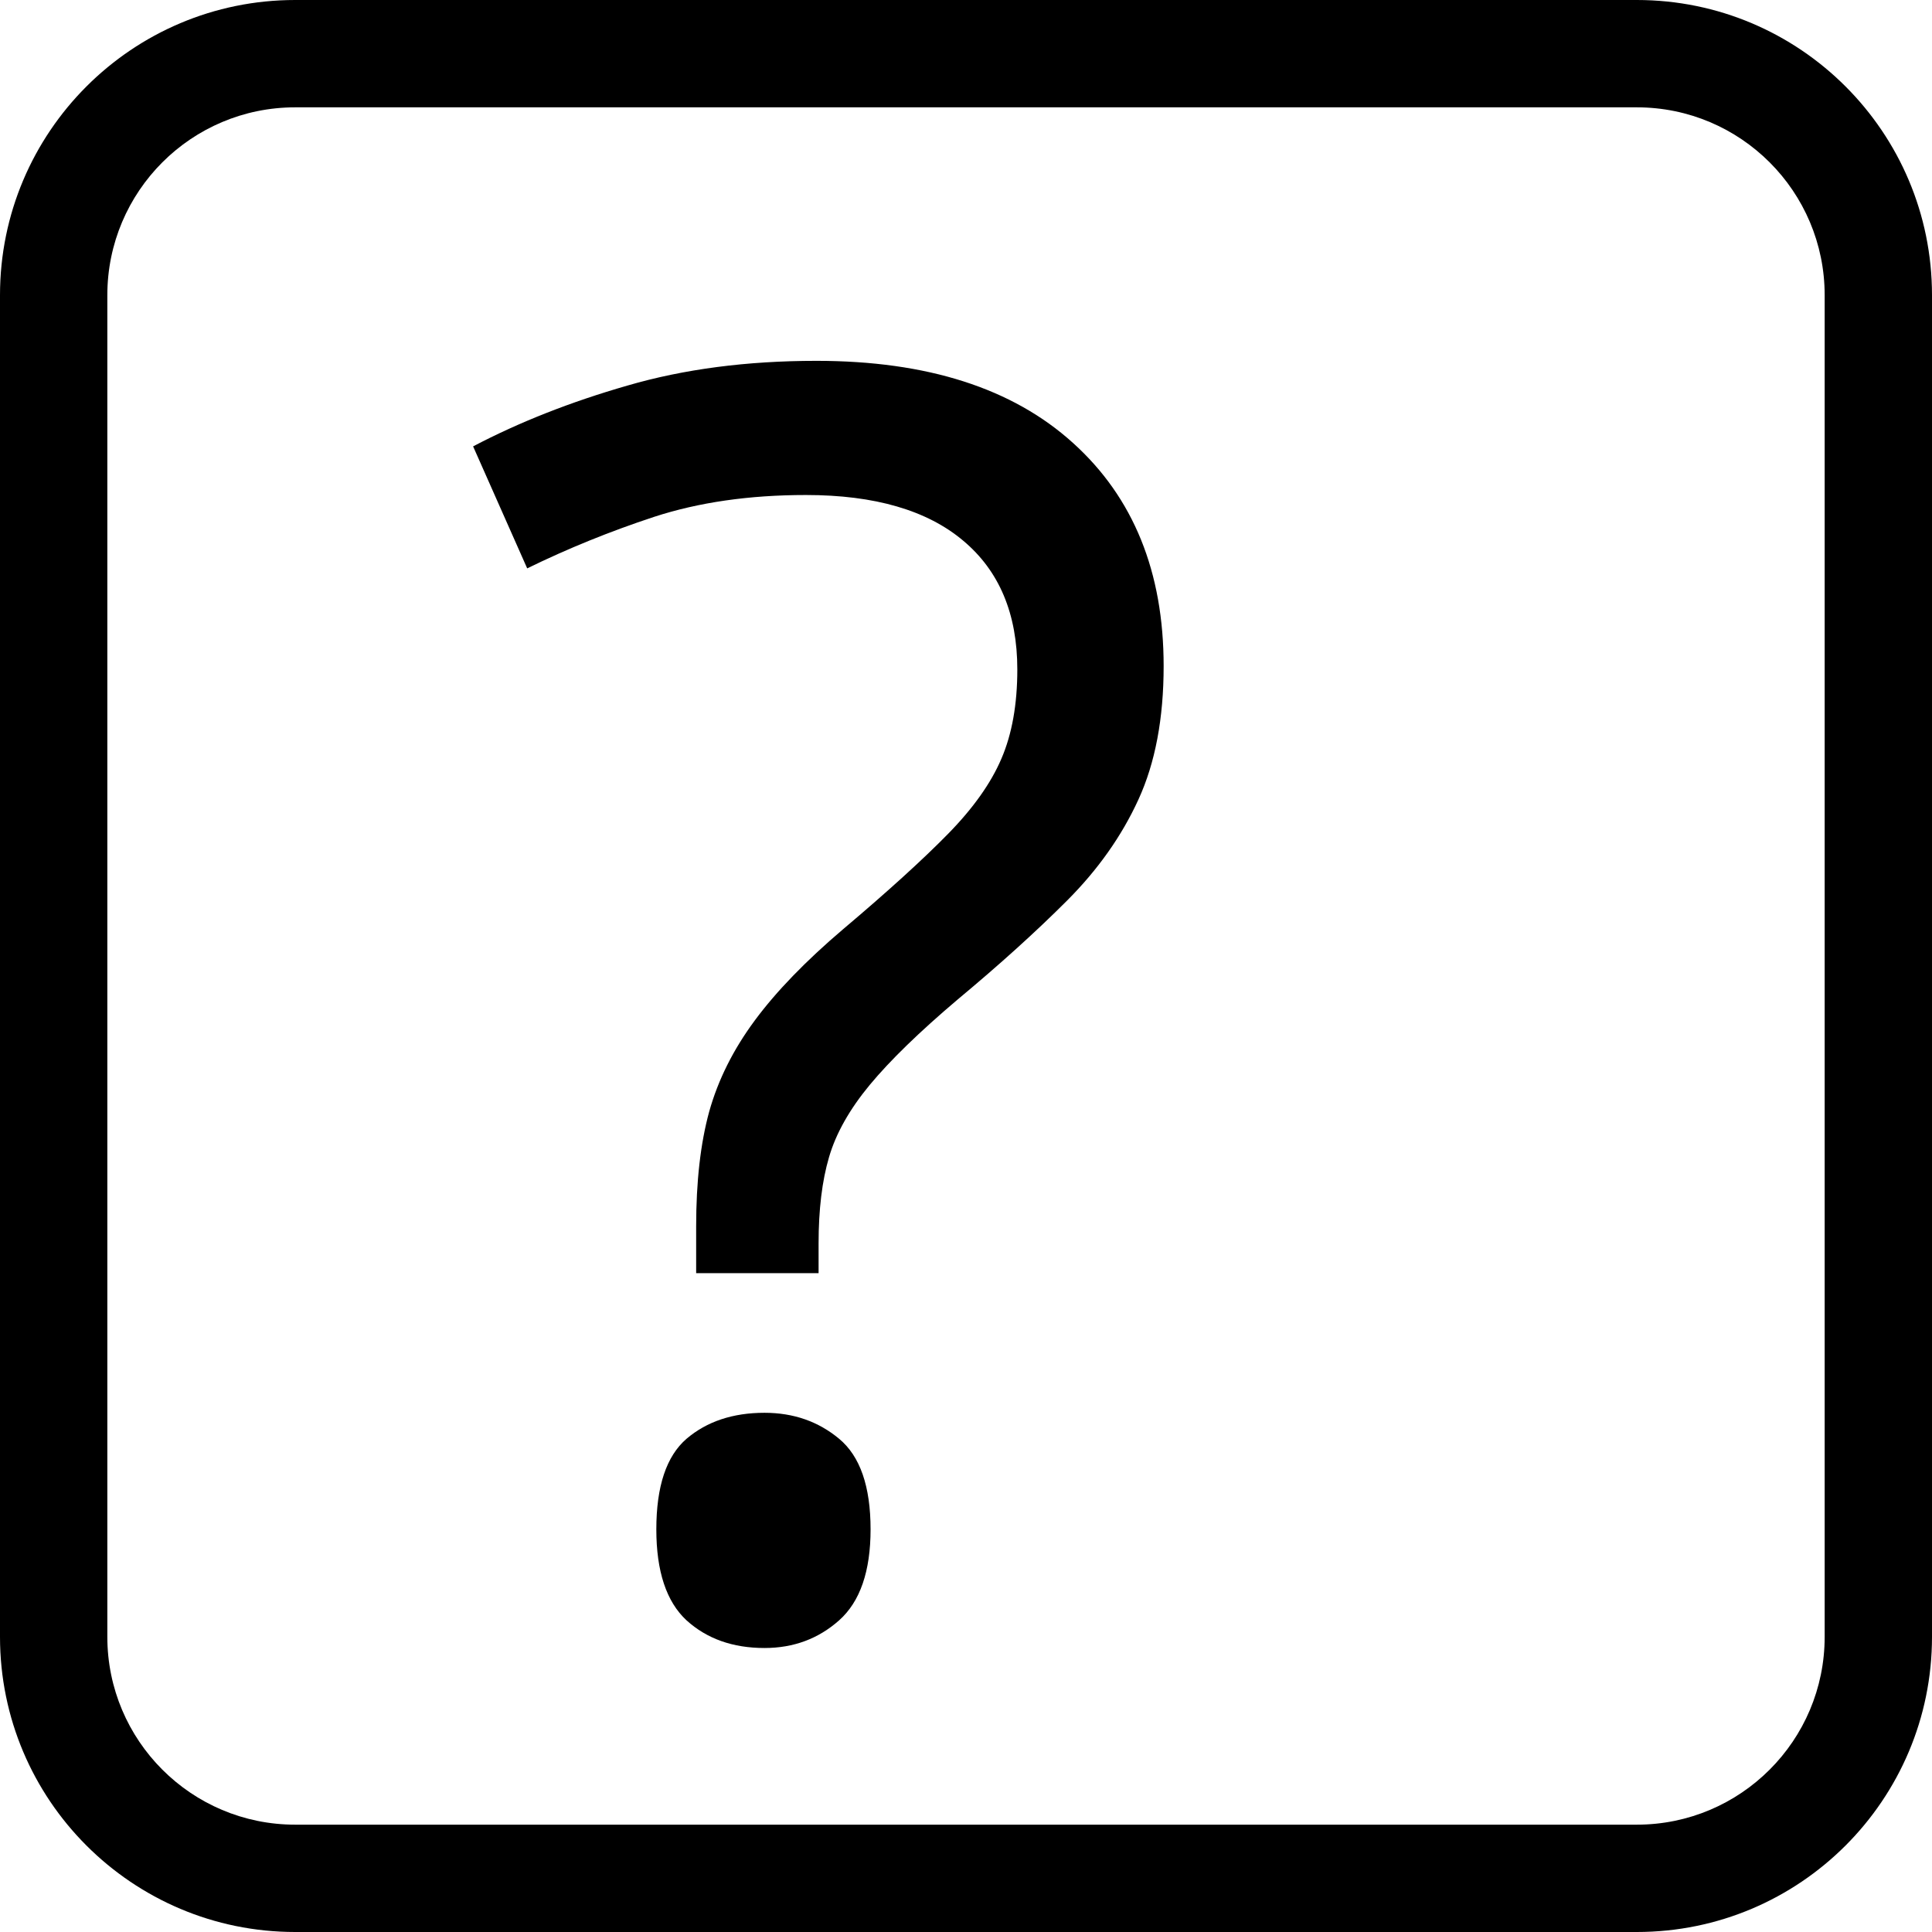
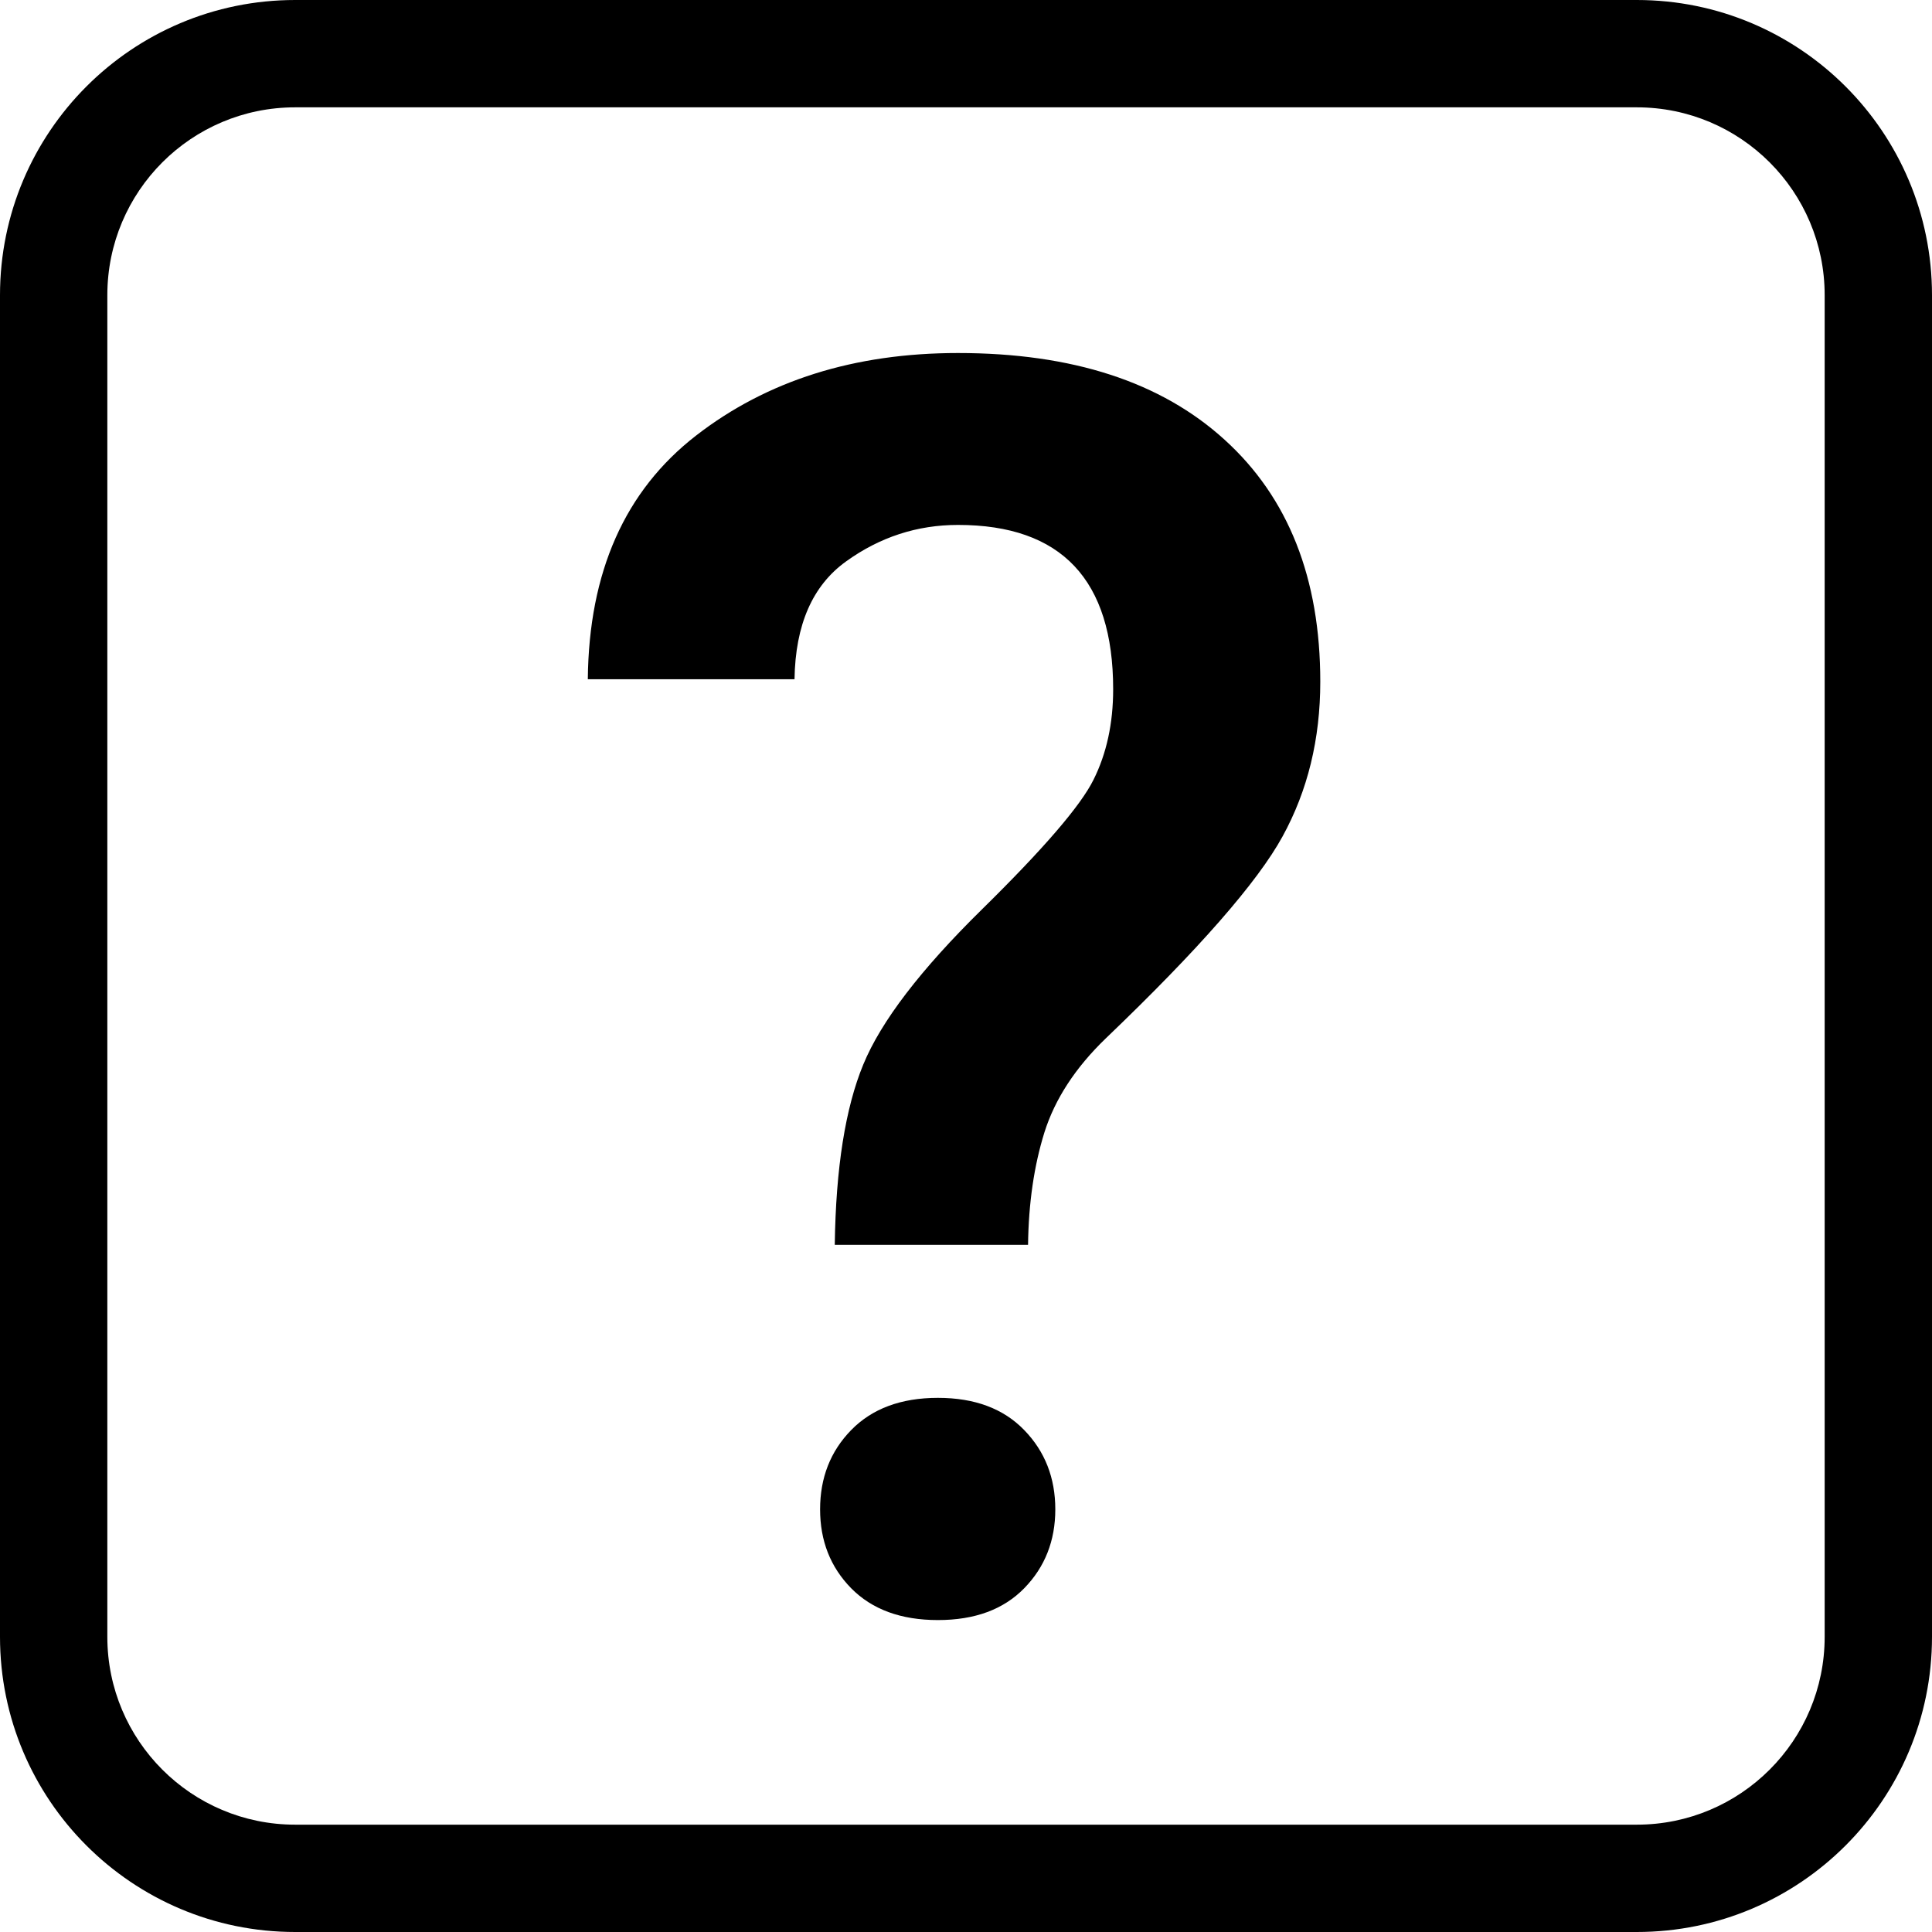
<svg xmlns="http://www.w3.org/2000/svg" id="random" viewBox="0 0 72 72">
  <defs>
-     <style>.cls-1{font-size:65px;font-family:RobotoMonoForPowerline-Medium, Roboto Mono Medium for Powerline;font-weight:500;}</style>
+     <style>.cls-1{font-size:65px;font-family:Roboto;font-weight:500;}</style>
  </defs>
  <path d="M133,76a7,7,0,0,1,7,7v50a7,7,0,0,1-7,7H83a7,7,0,0,1-7-7V83a7,7,0,0,1,7-7h50m0-4H83A11,11,0,0,0,72,83v50a11,11,0,0,0,11,11h50a11,11,0,0,0,11-11V83a11,11,0,0,0-11-11Z" transform="translate(-72 -72)" />
-   <text class="cls-1" transform="translate(16.85 60.51)">?</text>
+   <text class="cls-1" transform="translate(20 60)">?</text>
</svg>
